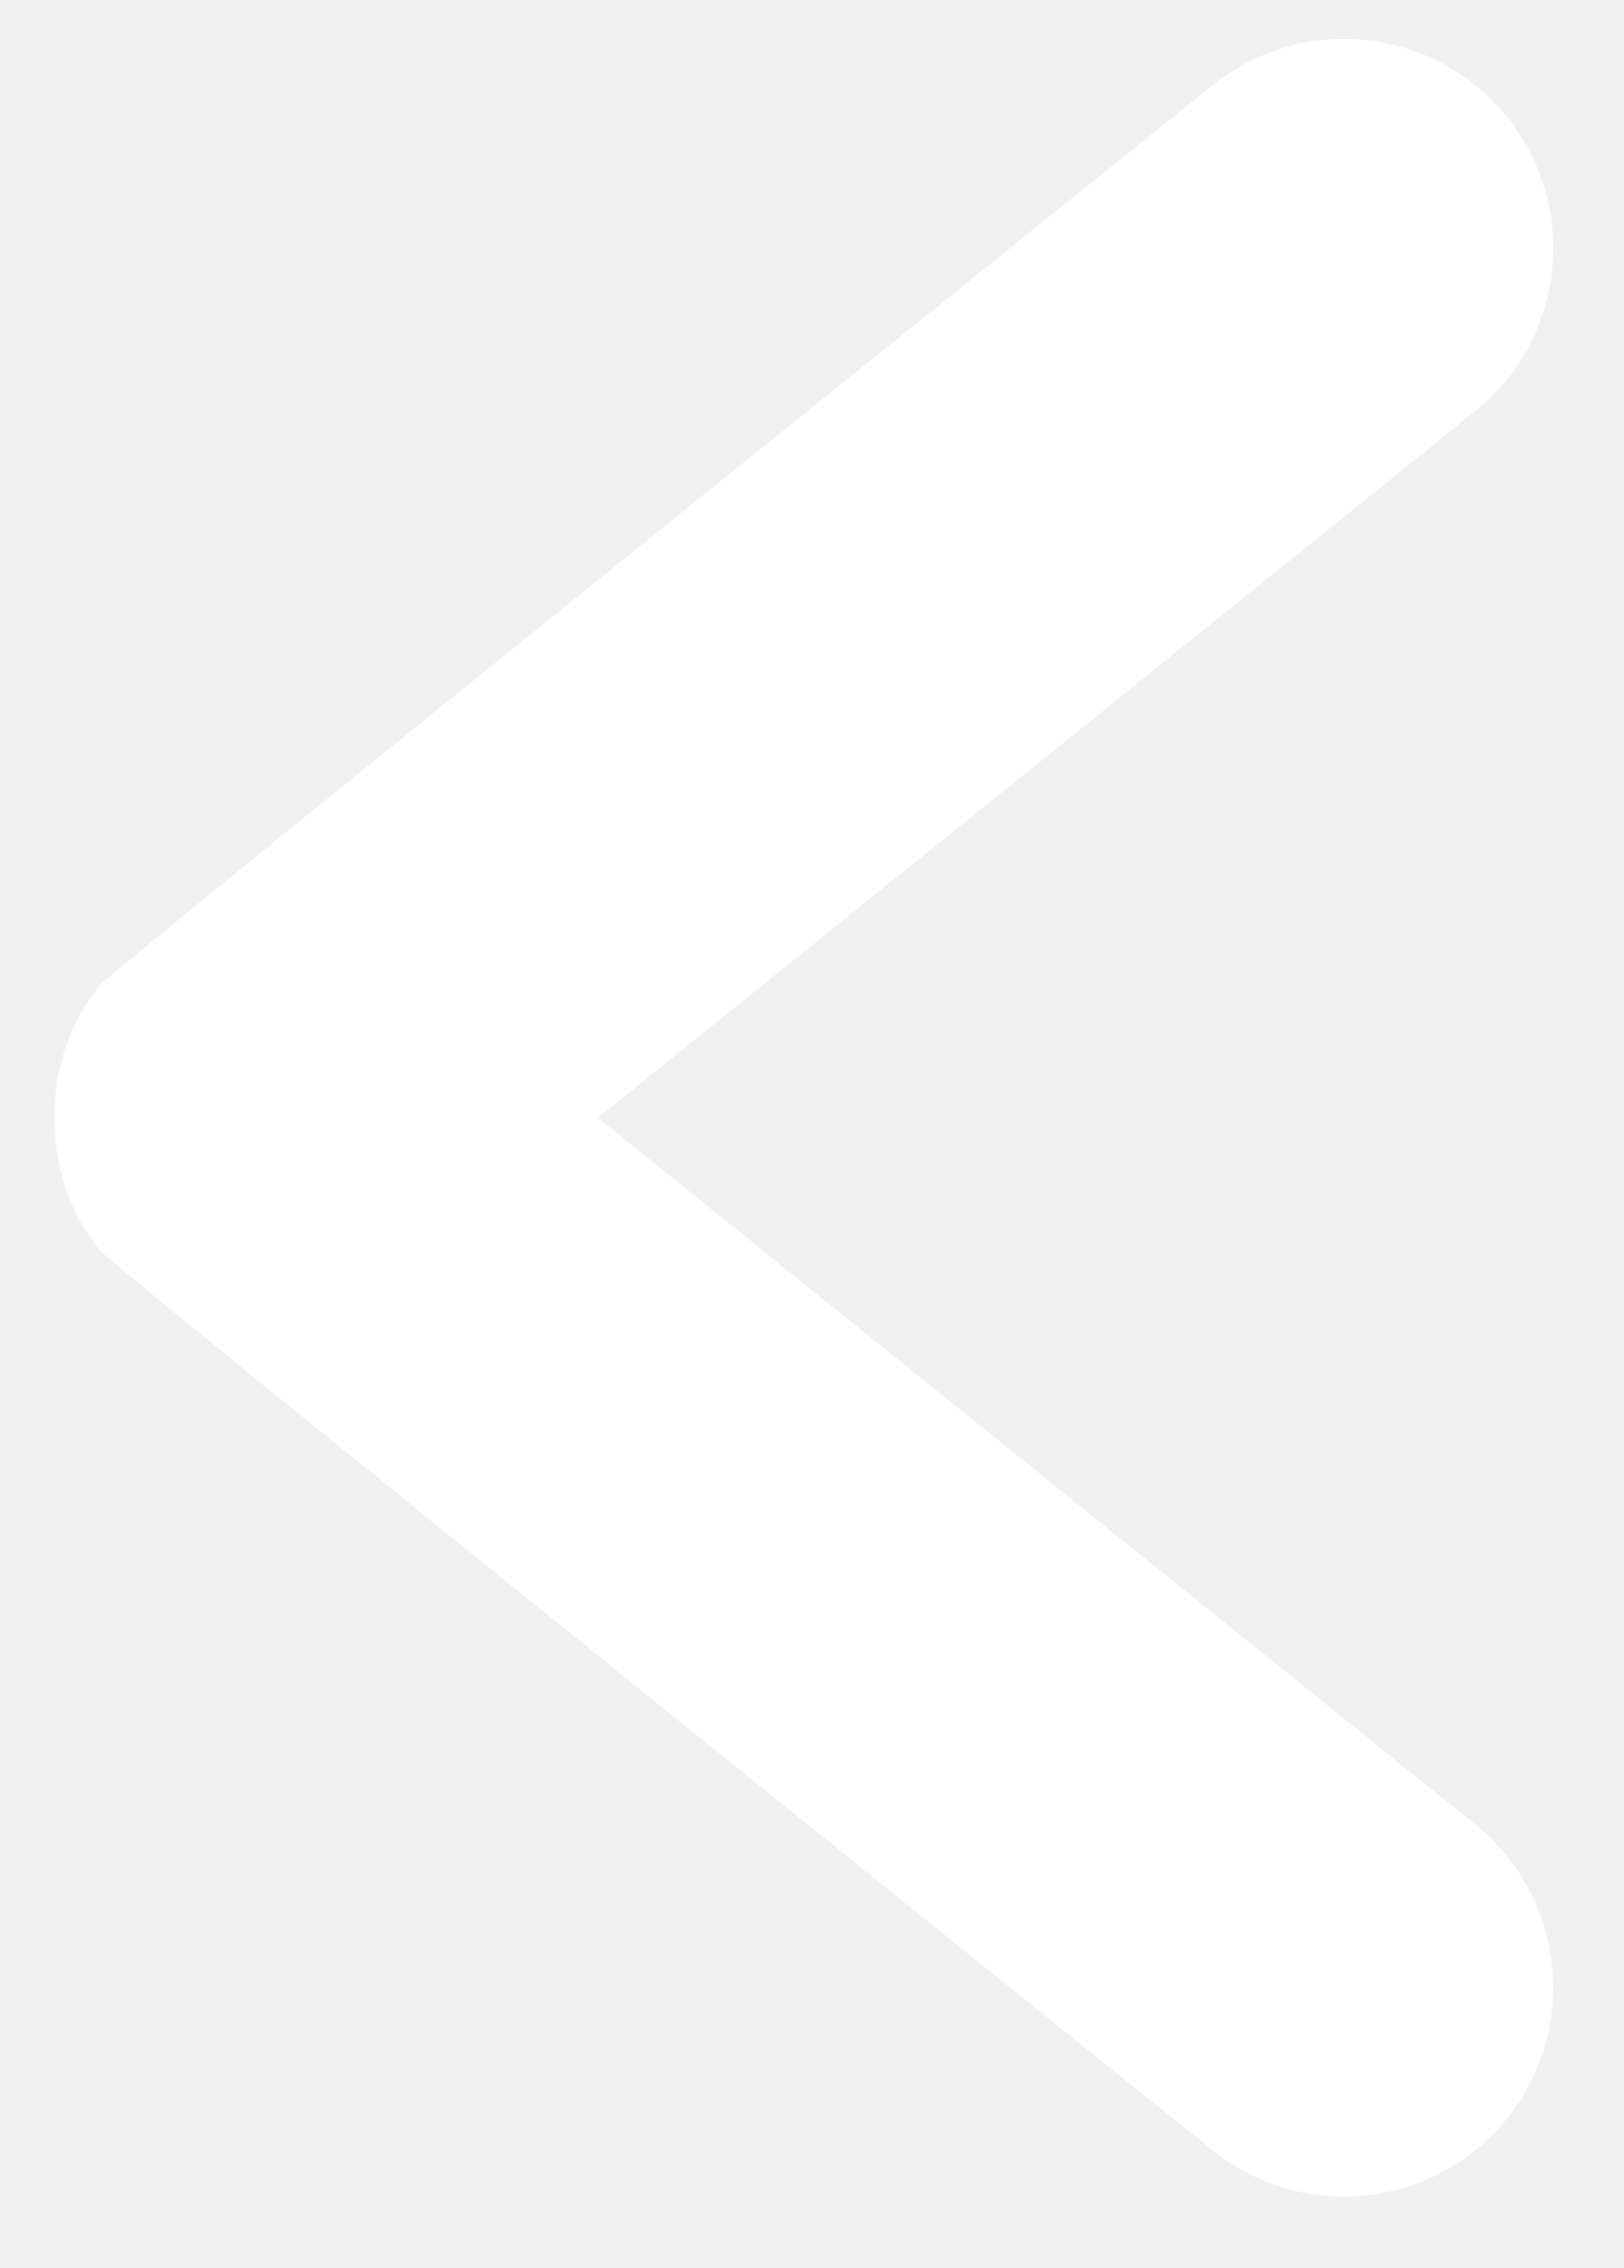
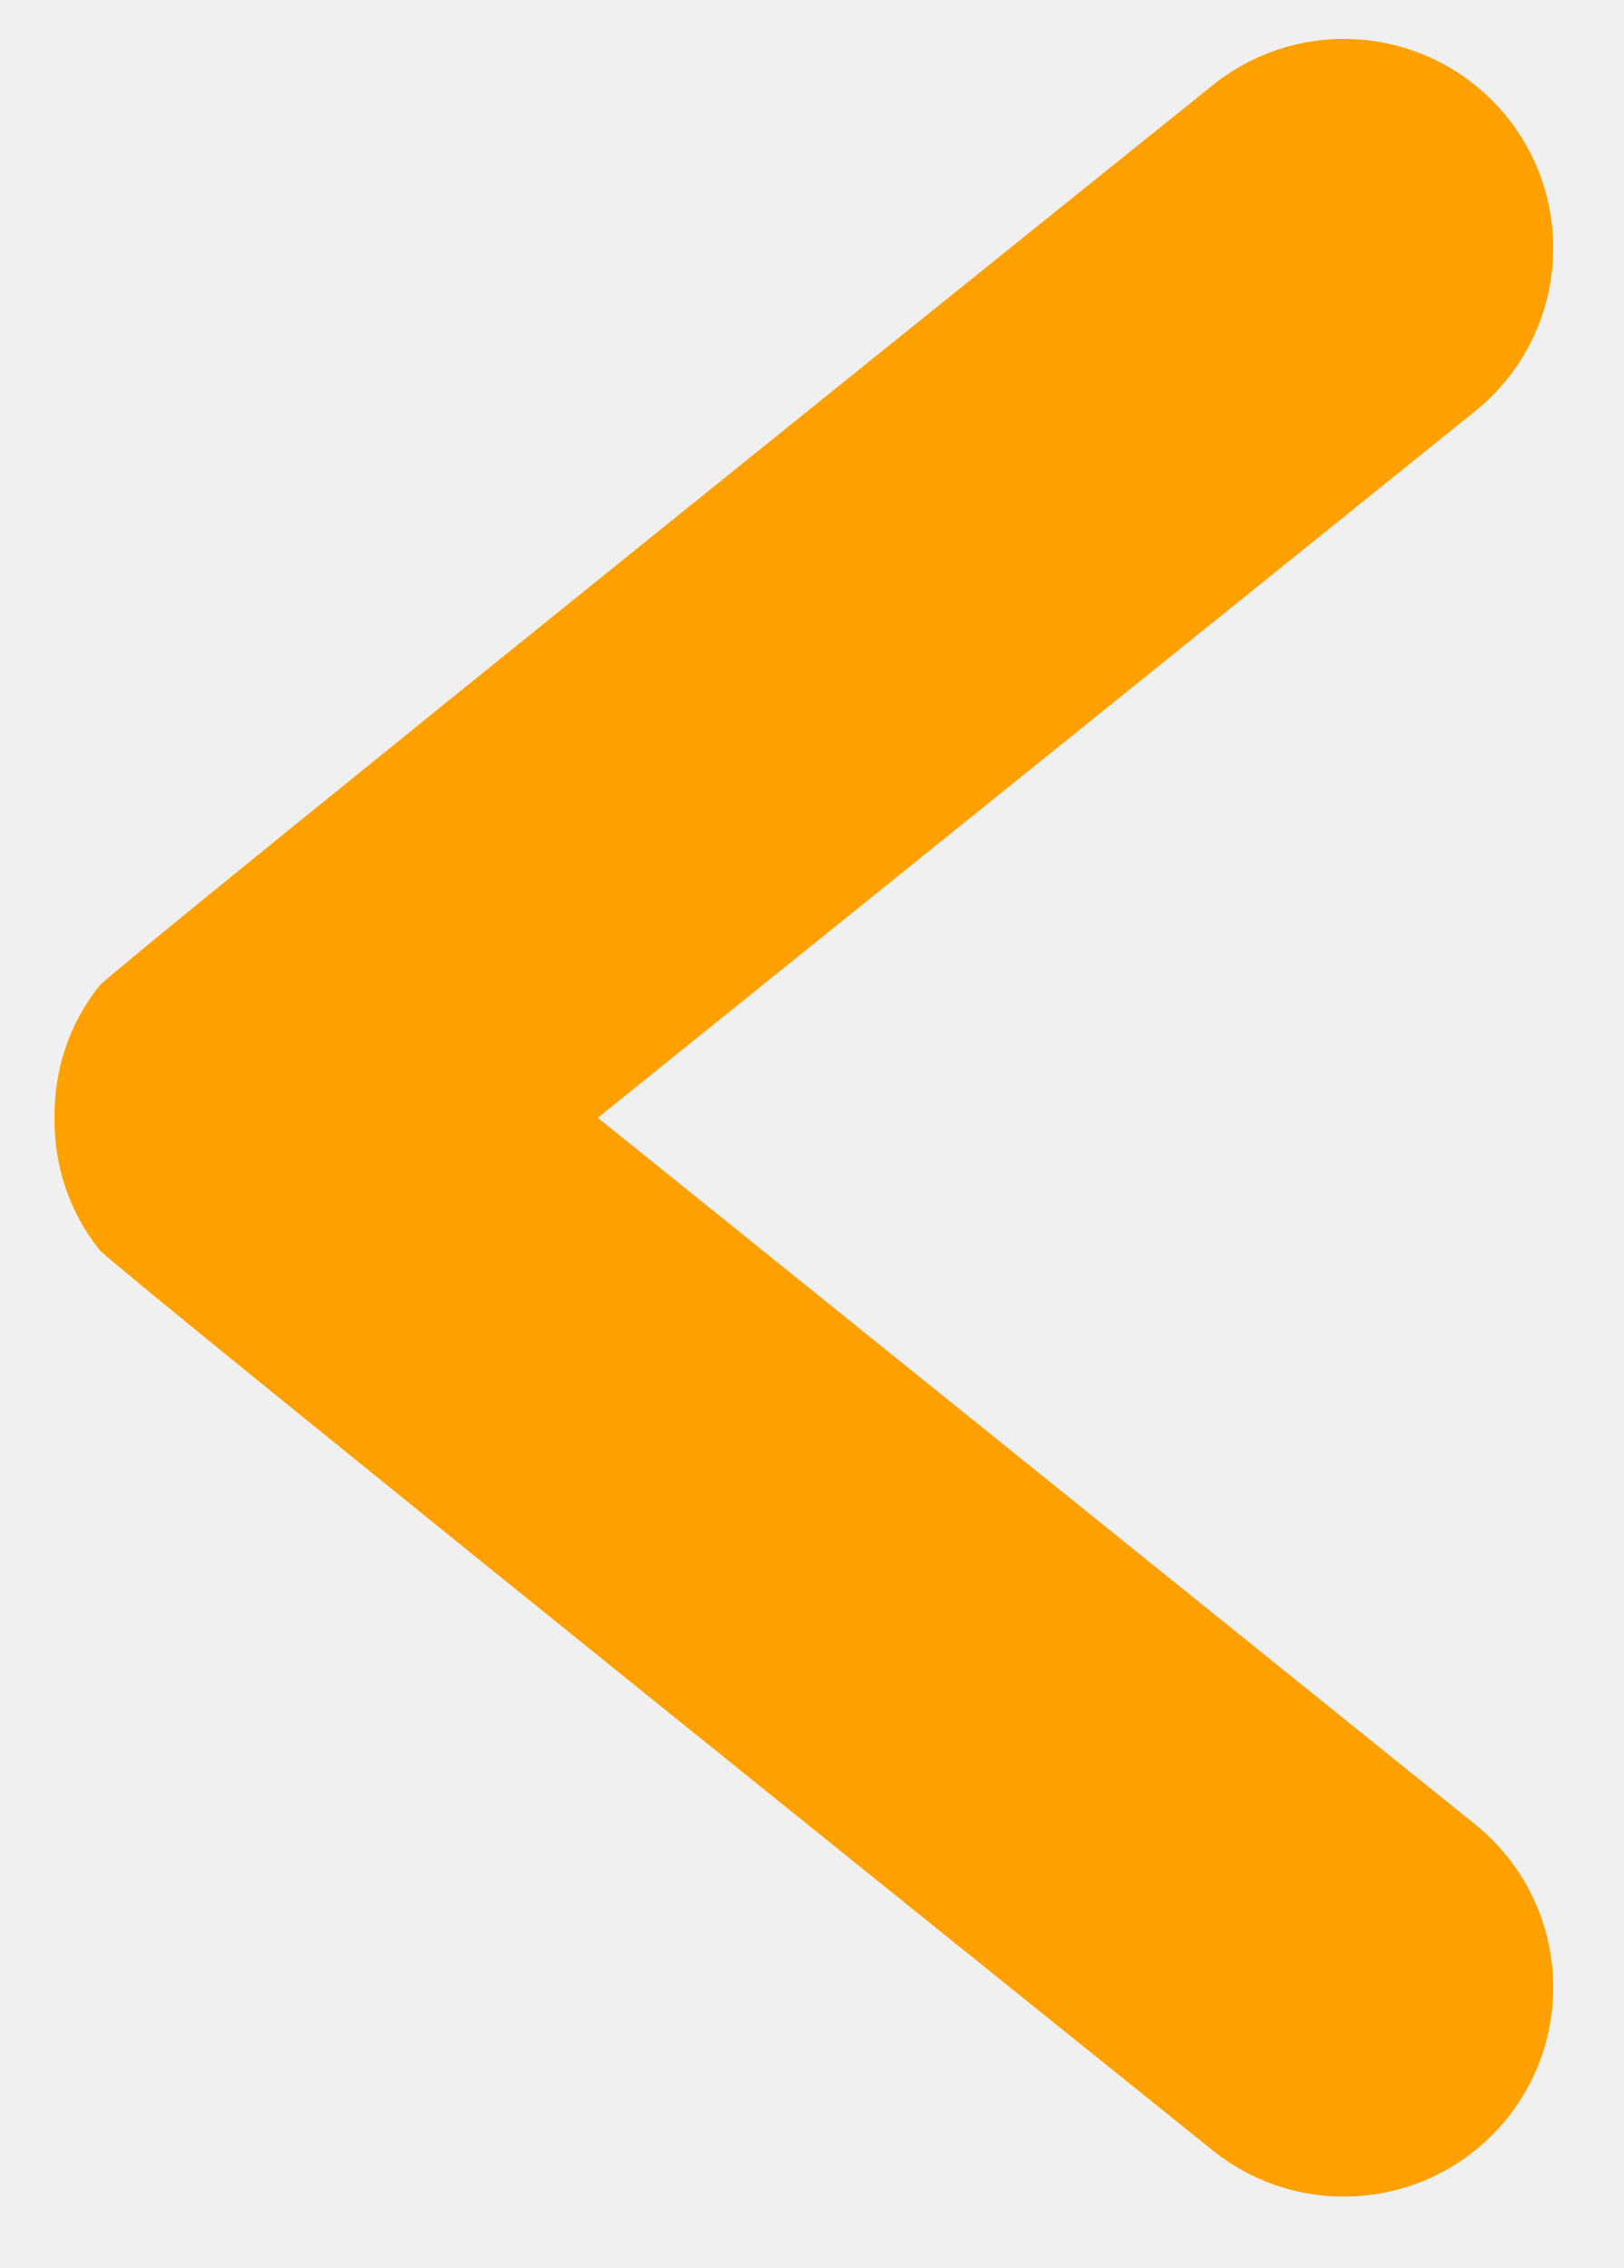
<svg xmlns="http://www.w3.org/2000/svg" version="1.1" id="Back" x="0px" y="0px" width="388px" height="542px" viewBox="252.5 228.5 388 542" enable-background="new 252.5 228.5 388 542" xml:space="preserve">
-   <path fill="#FFFFFF" d="M605.022,664.503L395.353,495.62l209.67-168.876c21.504-17.321,24.893-48.799,7.574-70.301  c-17.326-21.51-48.802-24.901-70.31-7.581c0,0-262.629,210.999-265.938,215.115c-7.516,9.33-10.908,20.536-10.831,31.649  c-0.077,11.107,3.315,22.32,10.831,31.646c3.303,4.104,265.938,215.121,265.938,215.121c21.508,17.314,52.983,13.911,70.31-7.593  C629.915,713.309,626.526,681.817,605.022,664.503z" />
+   <path fill="#FEA100" d="M605.022,664.503L395.353,495.62l209.67-168.876c21.504-17.321,24.893-48.799,7.574-70.301  c-17.326-21.51-48.802-24.901-70.31-7.581c0,0-262.629,210.999-265.938,215.115c-7.516,9.33-10.908,20.536-10.831,31.649  c-0.077,11.107,3.315,22.32,10.831,31.646c3.303,4.104,265.938,215.121,265.938,215.121c21.508,17.314,52.983,13.911,70.31-7.593  C629.915,713.309,626.526,681.817,605.022,664.503z" />
</svg>
